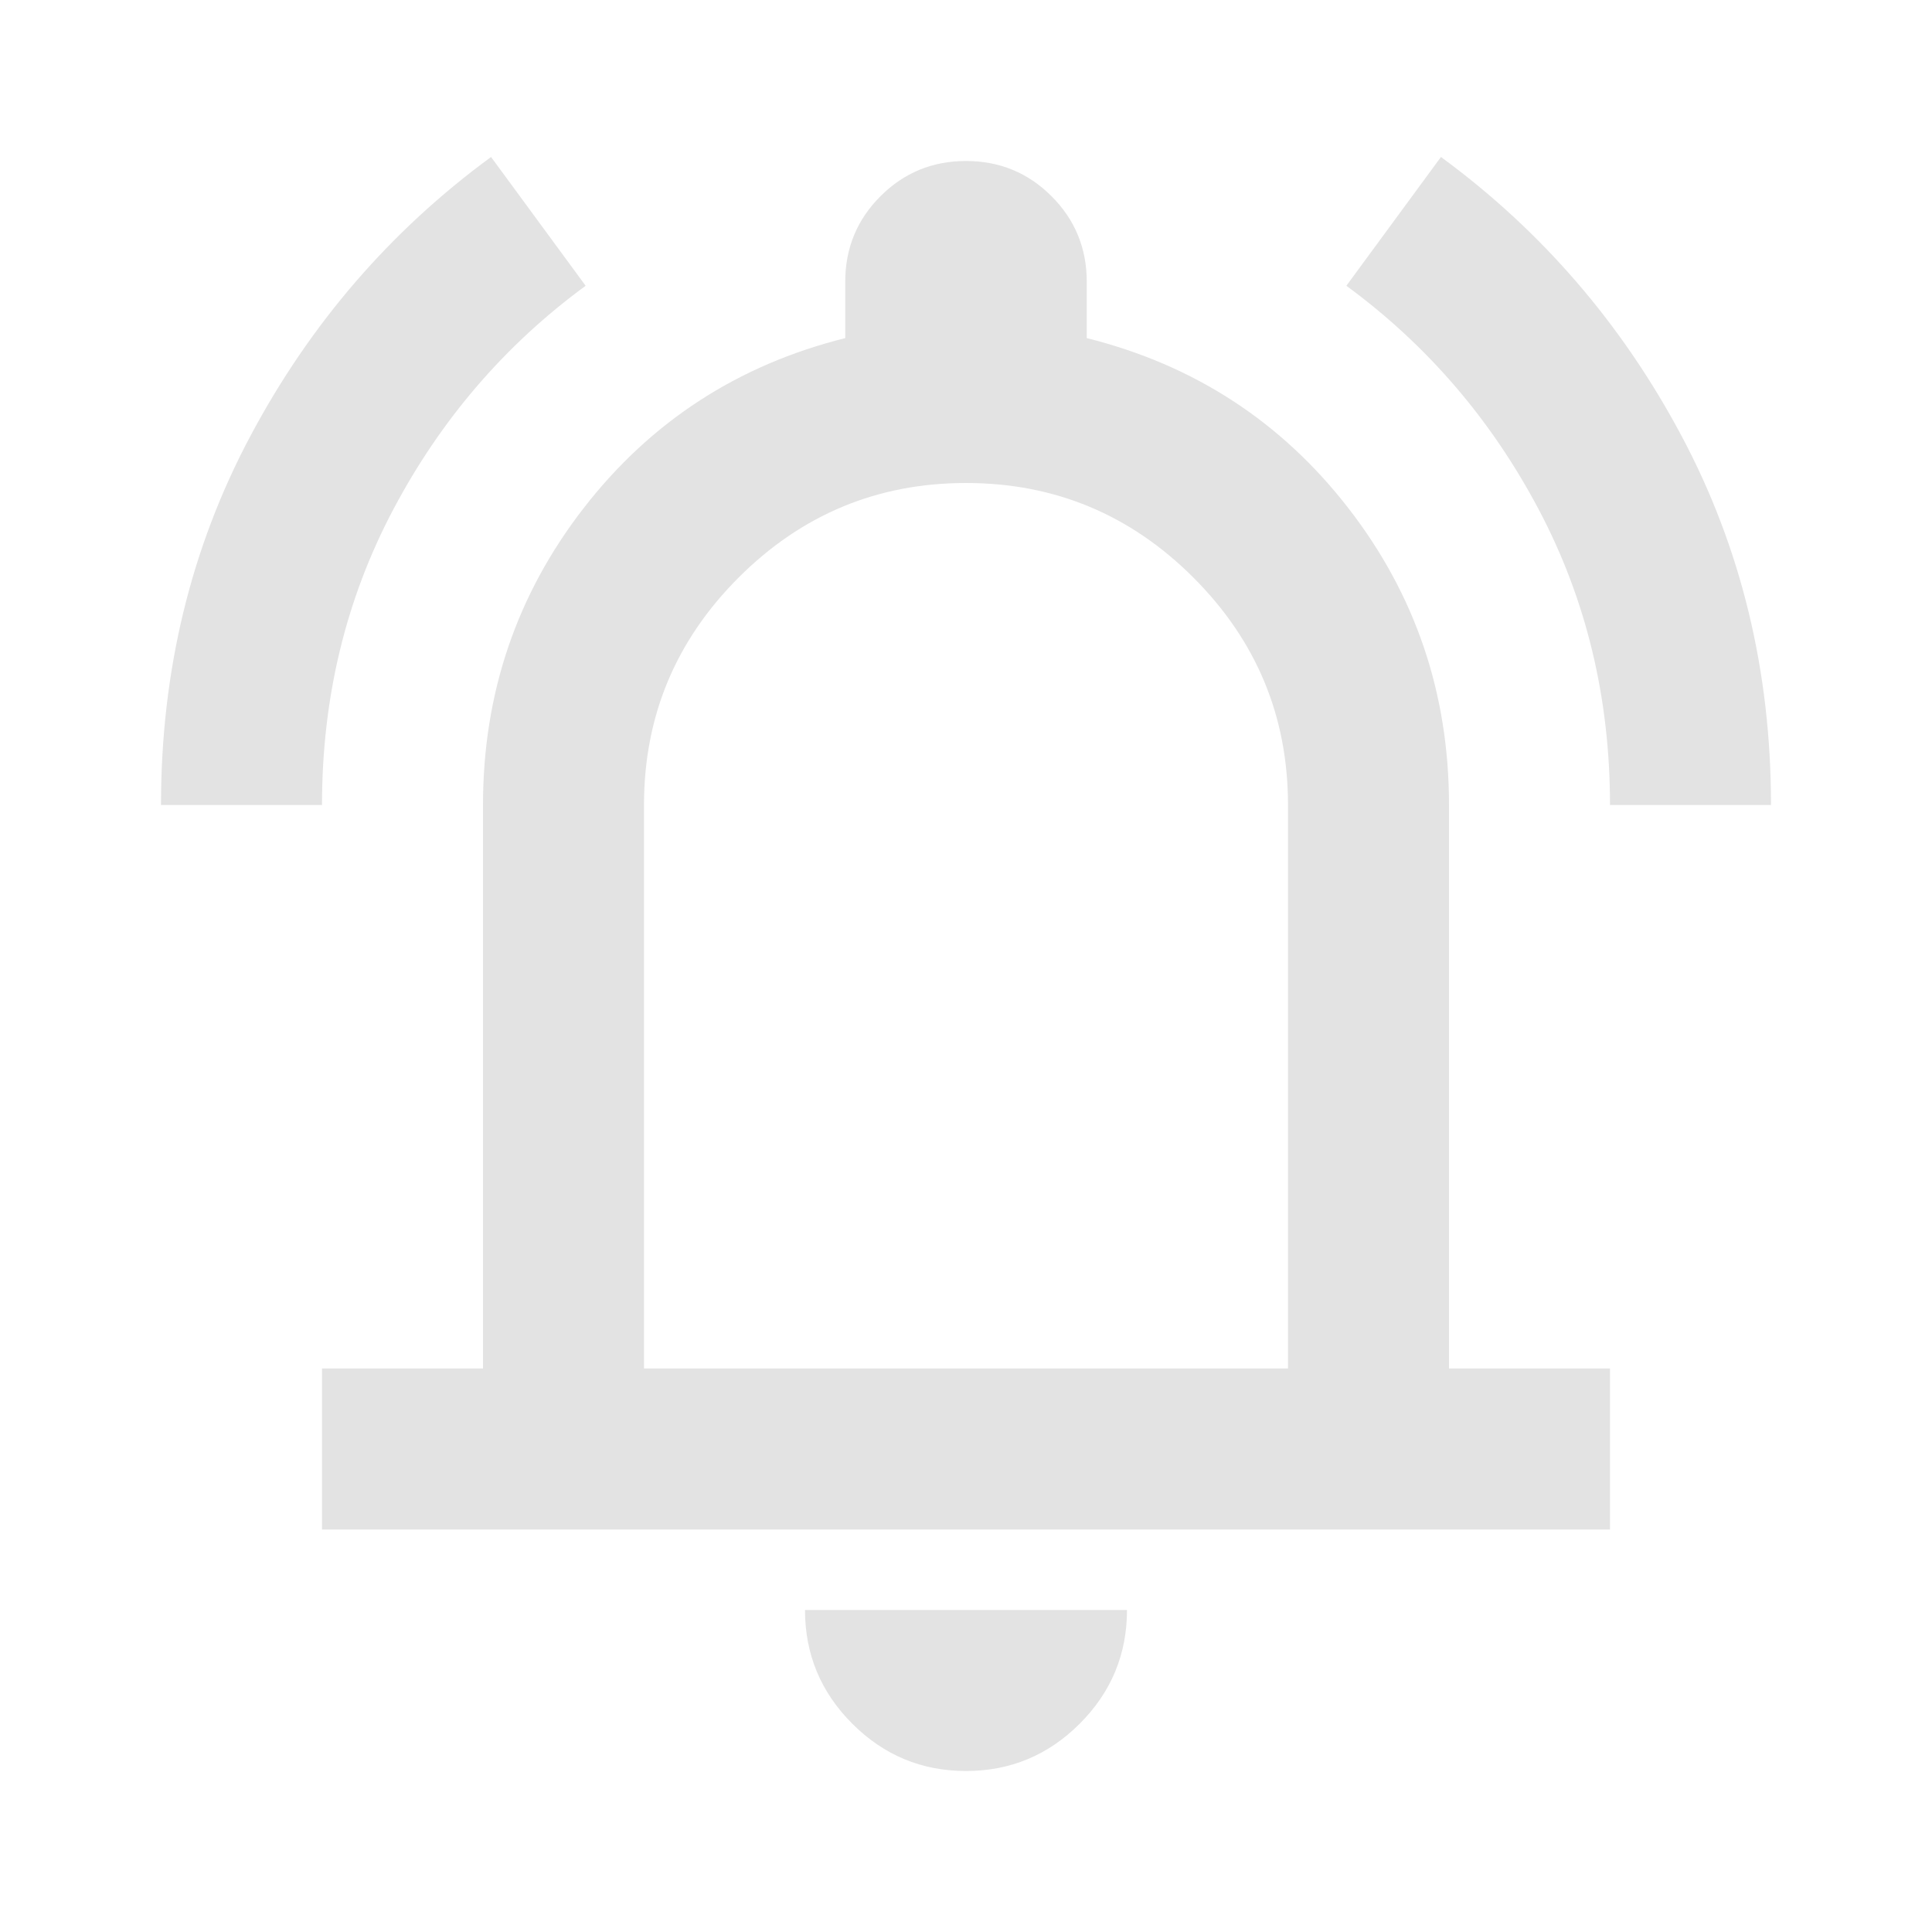
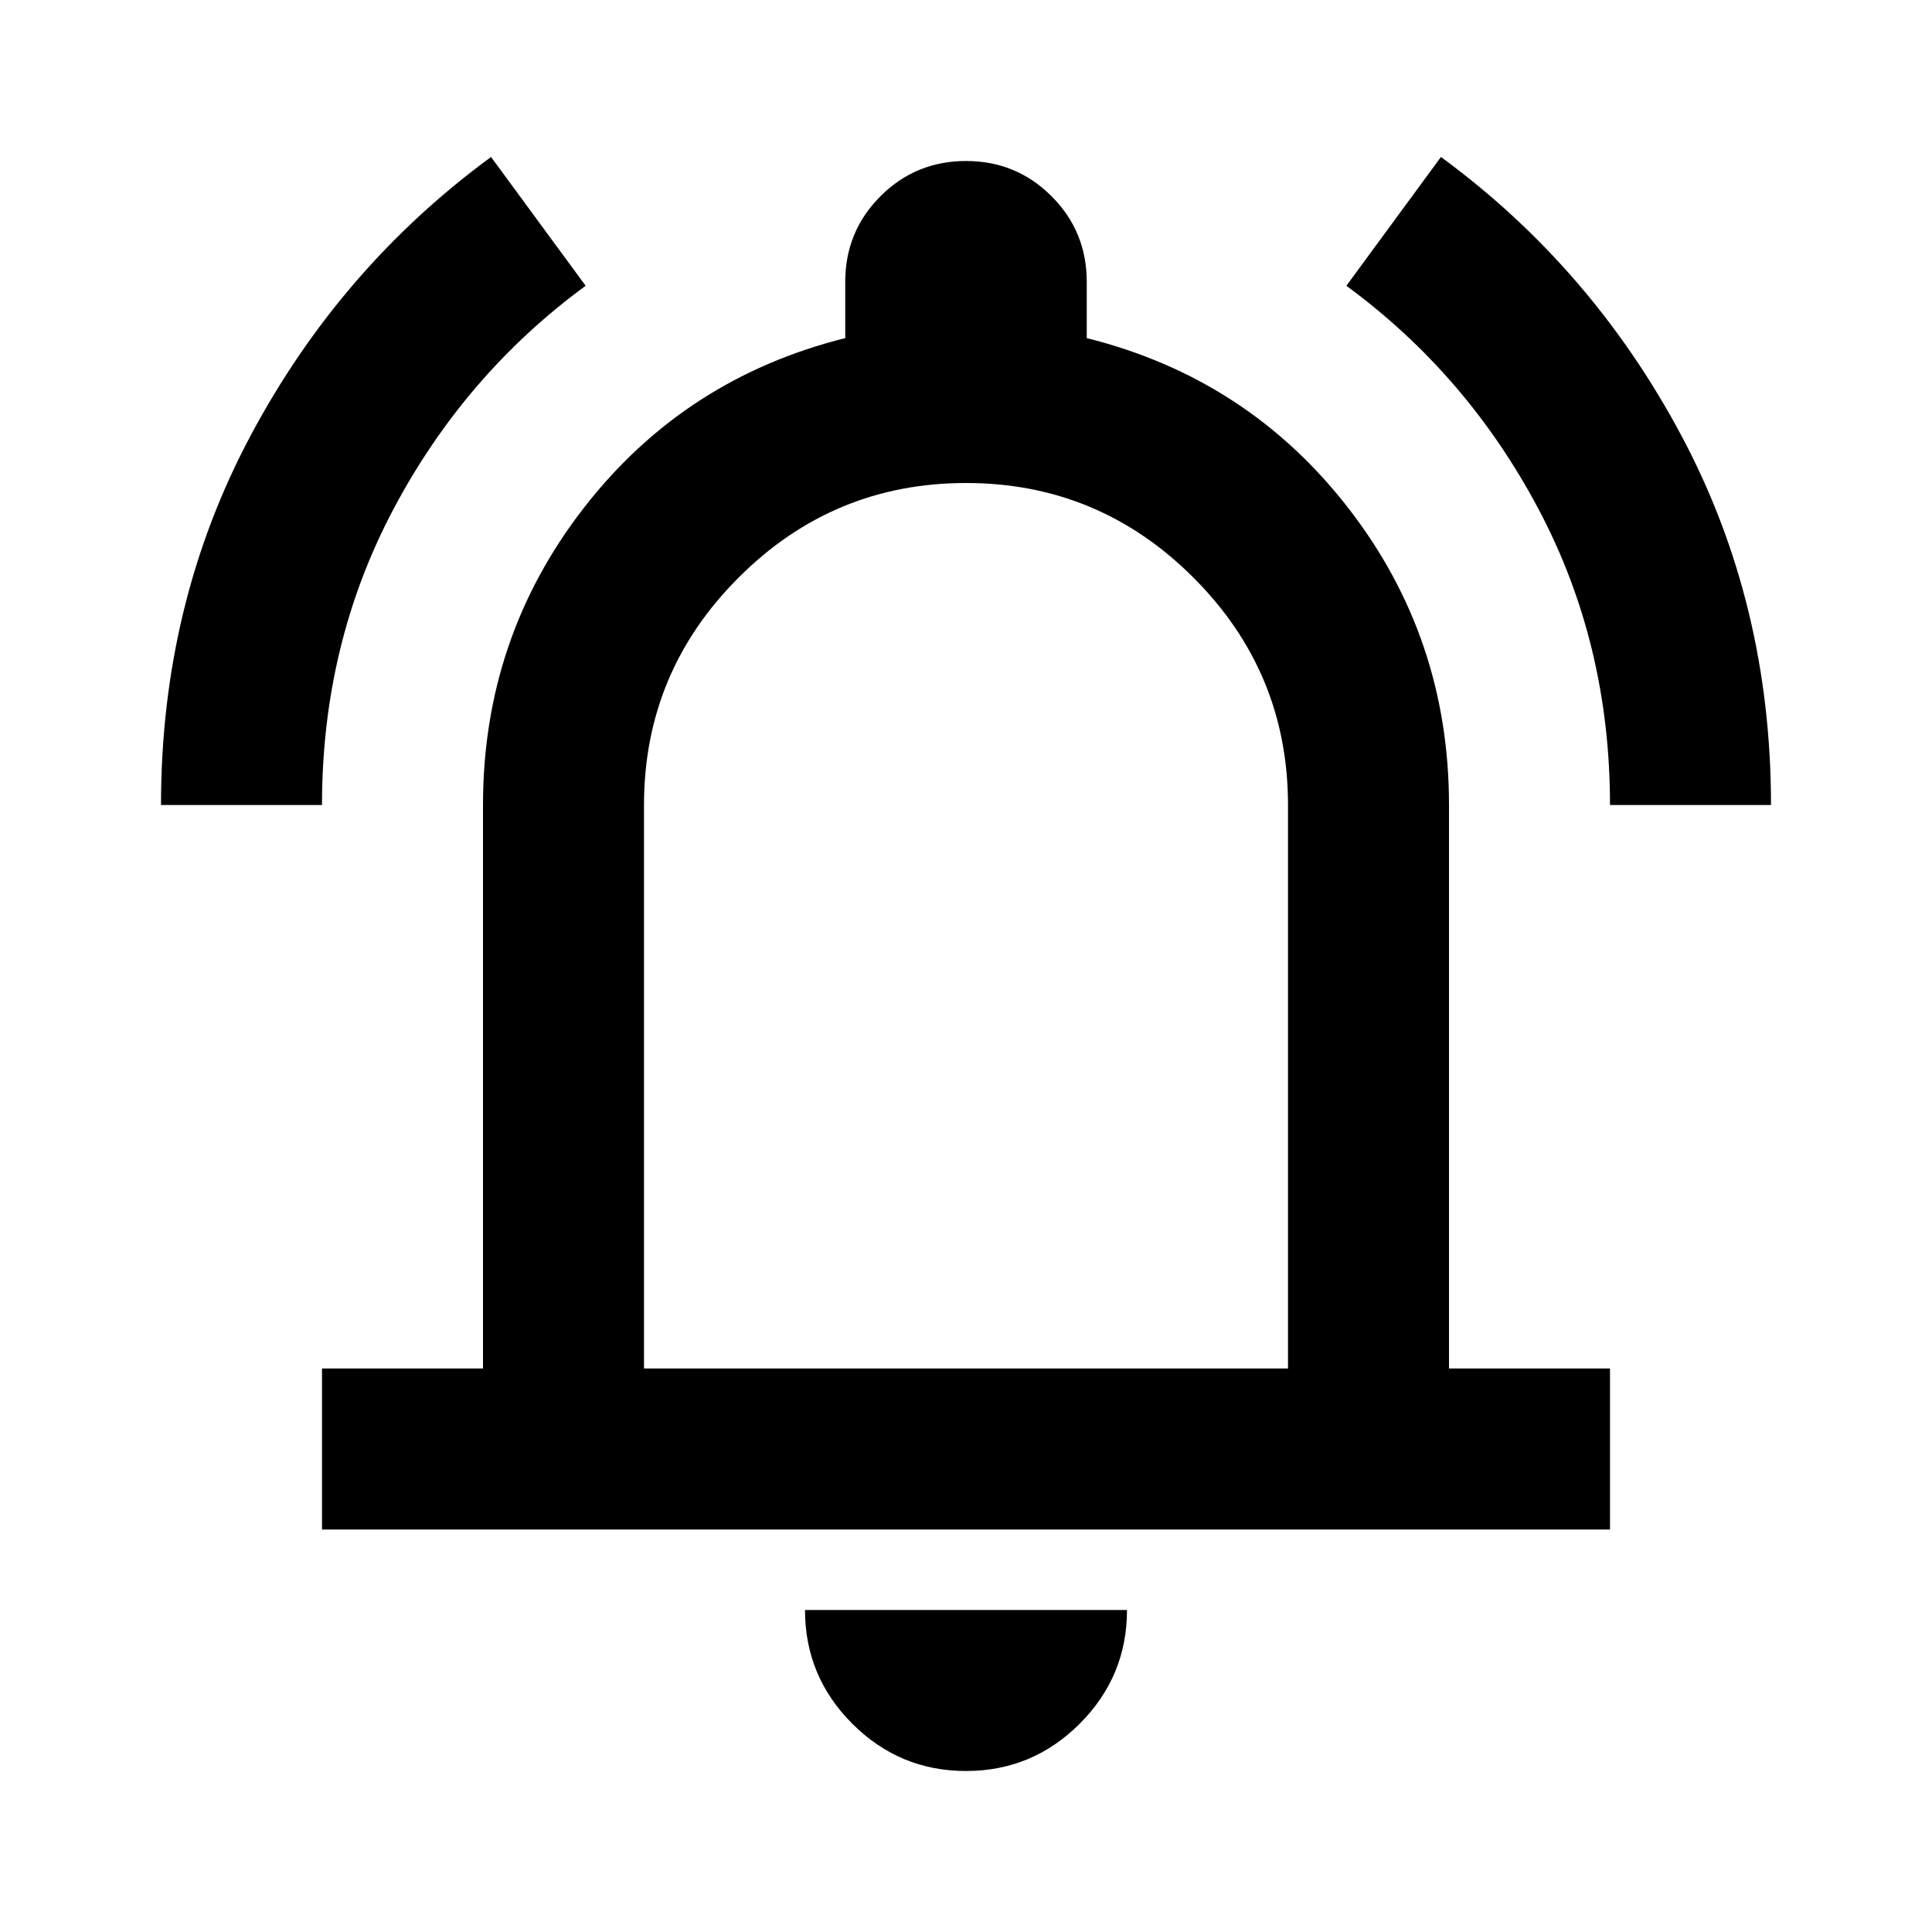
- <svg xmlns="http://www.w3.org/2000/svg" height="24px" viewBox="0 -960 960 960" width="24px" fill="#e3e3e3">
+ <svg xmlns="http://www.w3.org/2000/svg" height="24px" viewBox="0 -960 960 960" width="24px" fill="currentColor">
  <path d="M80-560q0-100 44.5-183.5T244-882l47 64q-60 44-95.5 111T160-560H80Zm720 0q0-80-35.5-147T669-818l47-64q75 55 119.5 138.5T880-560h-80ZM160-200v-80h80v-280q0-83 50-147.5T420-792v-28q0-25 17.5-42.5T480-880q25 0 42.5 17.5T540-820v28q80 20 130 84.5T720-560v280h80v80H160Zm320-300Zm0 420q-33 0-56.5-23.5T400-160h160q0 33-23.5 56.5T480-80ZM320-280h320v-280q0-66-47-113t-113-47q-66 0-113 47t-47 113v280Z" />
</svg>
